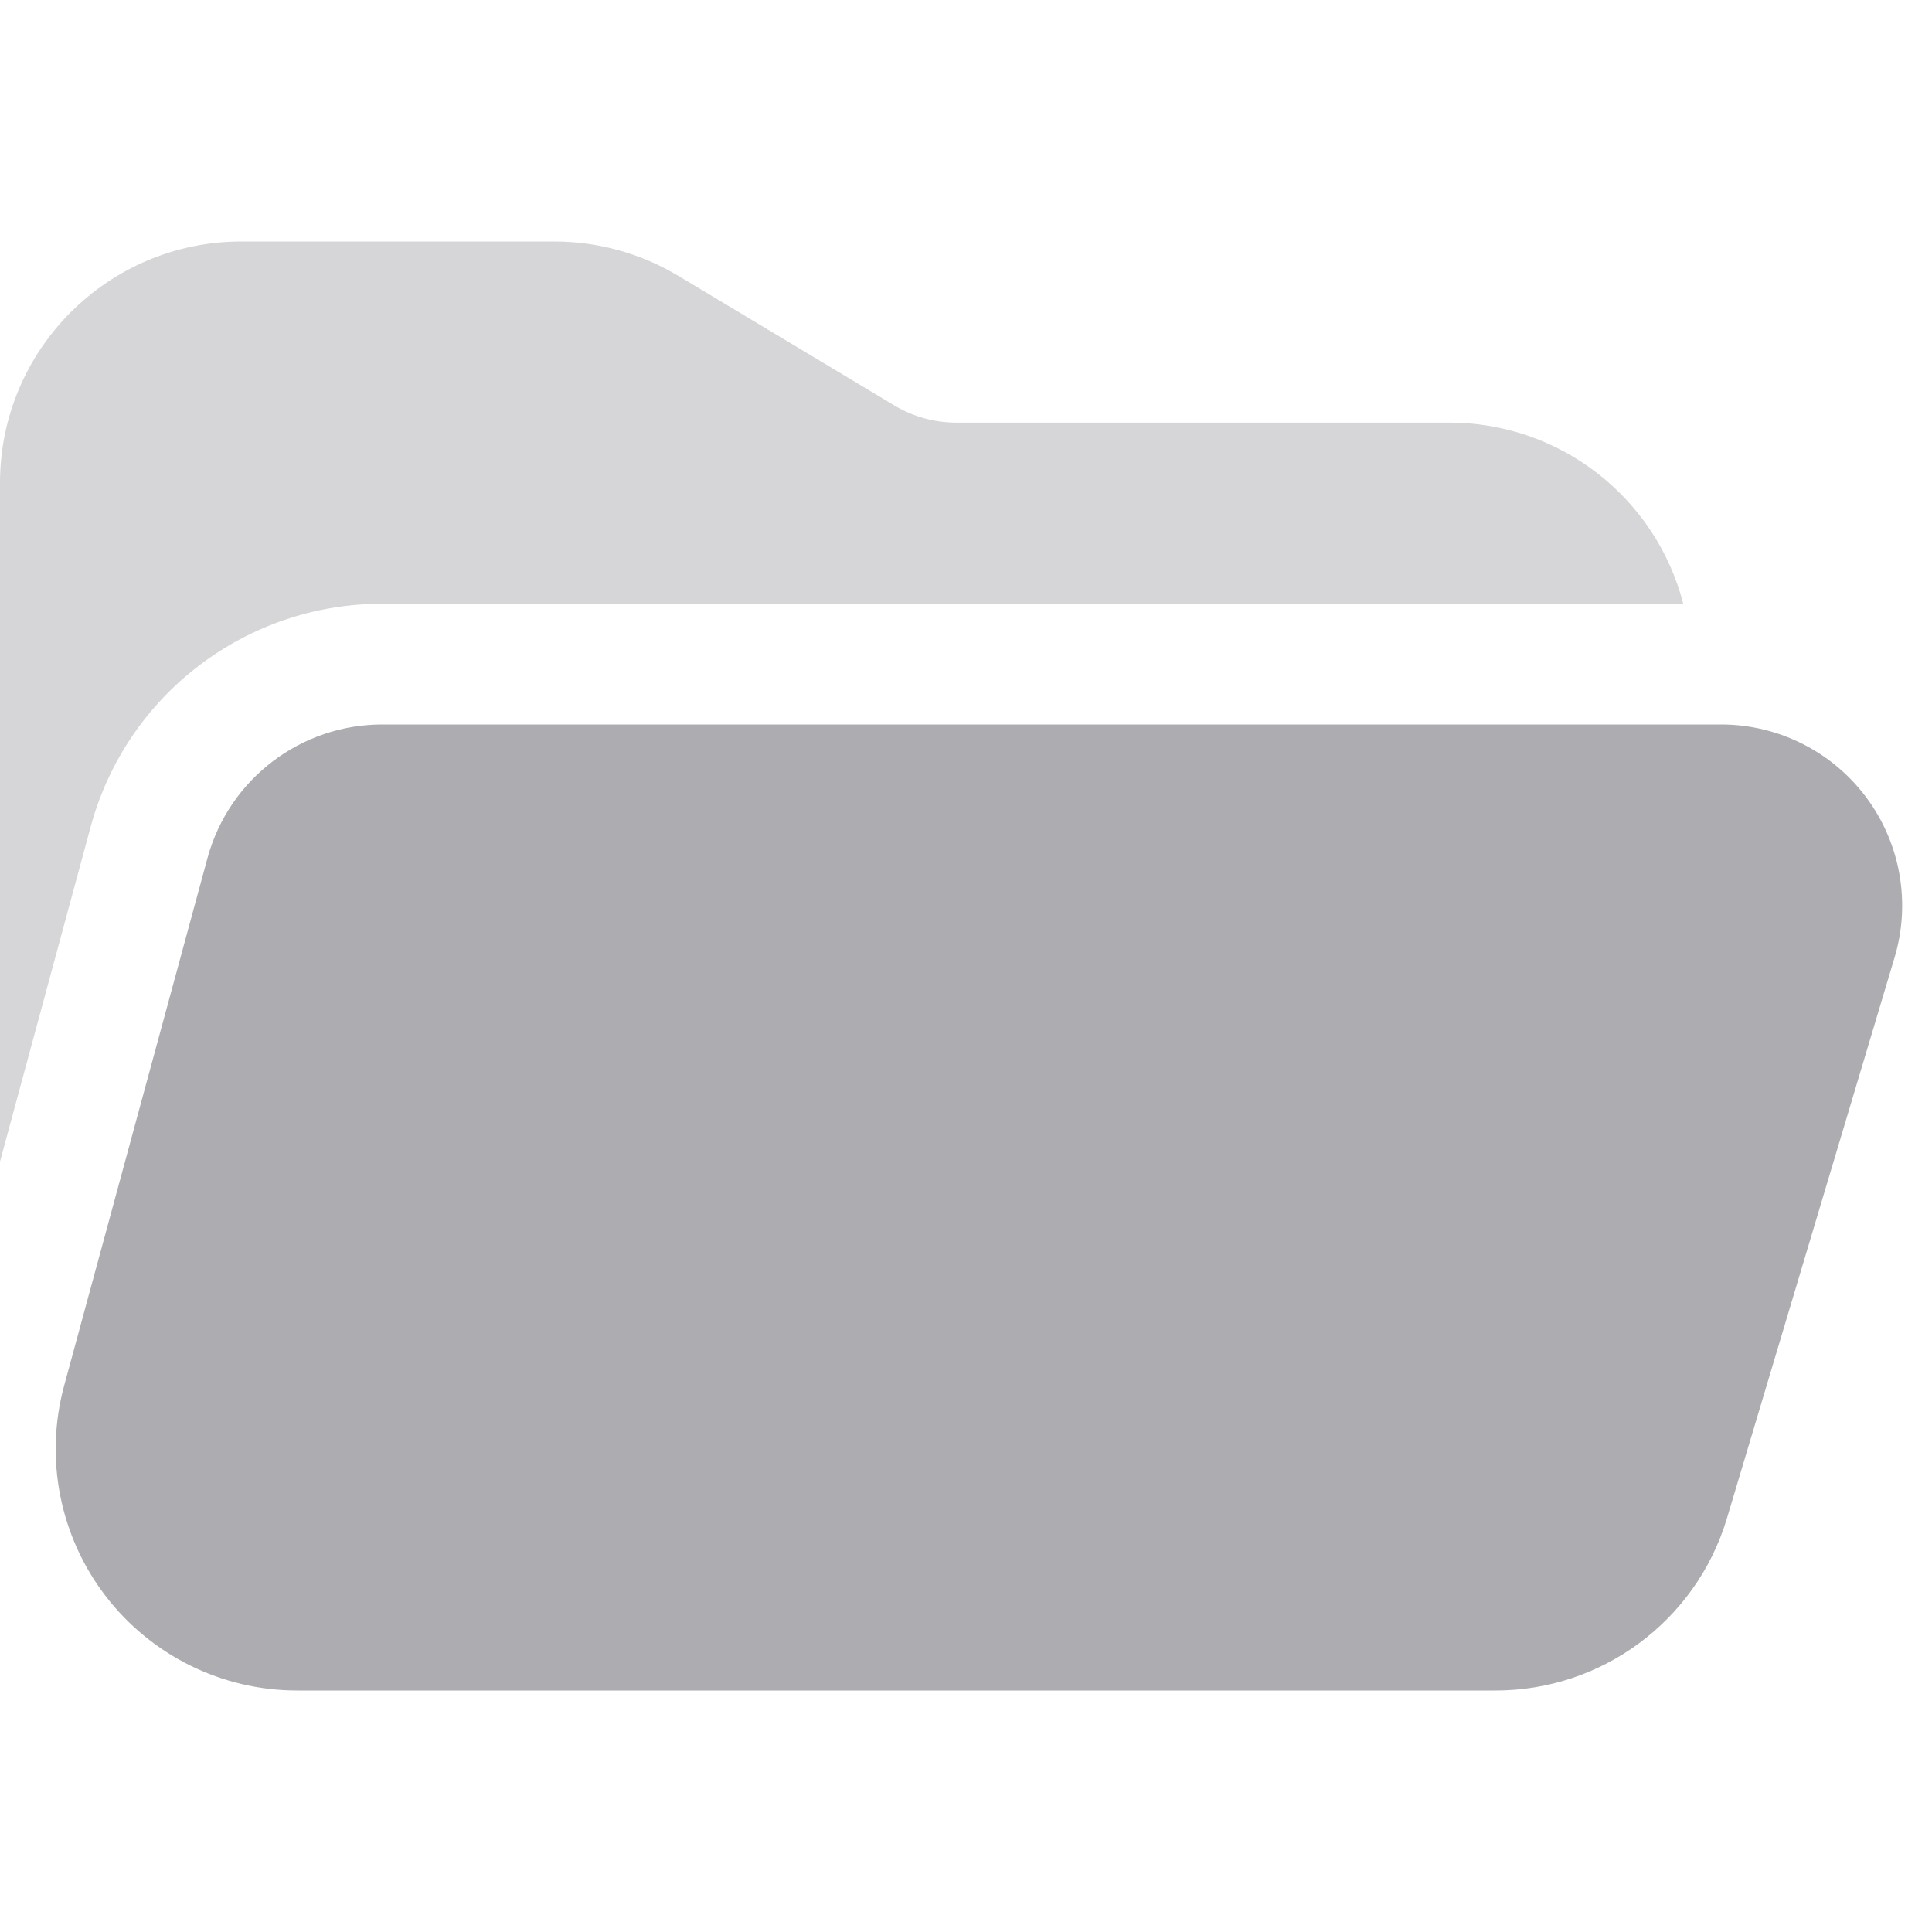
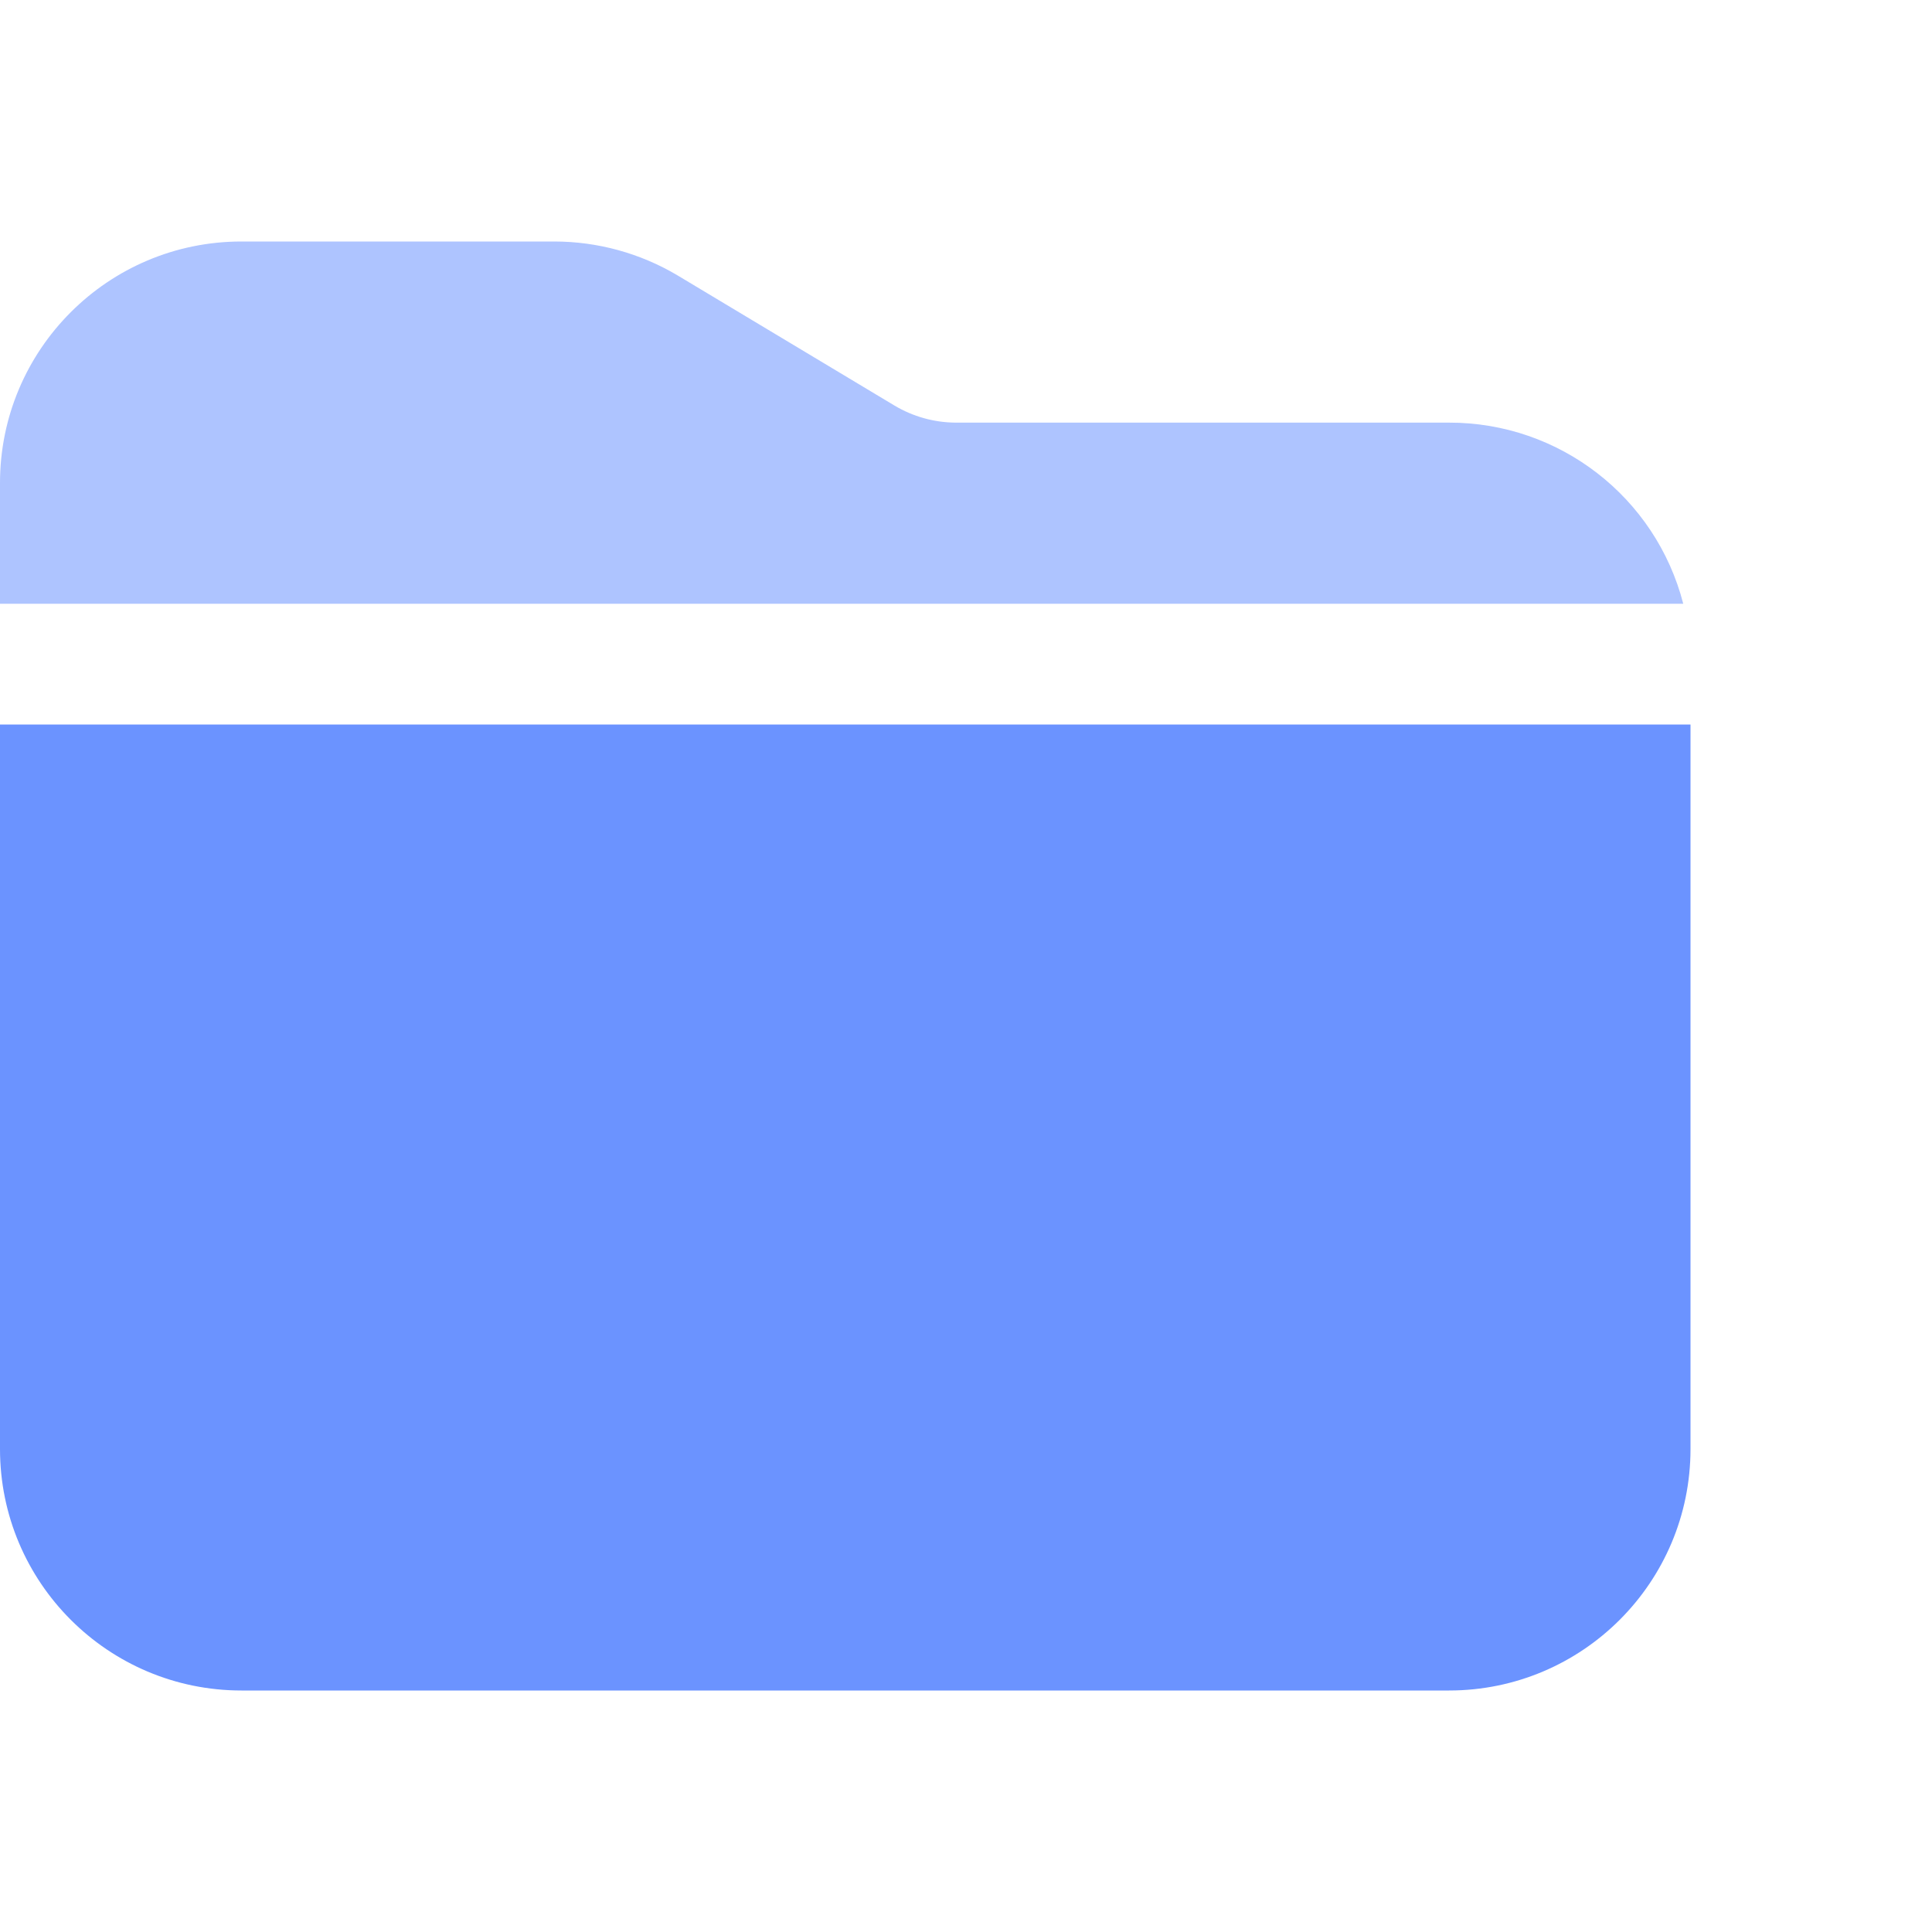
<svg xmlns="http://www.w3.org/2000/svg" width="16" height="16" fill="none" viewBox="0 0 16 16">
-   <path fill="#adadb1" d="M14.26 6a1.5 1.5 0 0 1 1.43 1.93l-1.39 4.65A2 2 0 0 1 12.38 14H2.46a2 2 0 0 1-1.93-2.52L1.72 7.1A1.5 1.5 0 0 1 3.17 6z" class="fg" />
-   <path fill="#adadb1" d="M4.59 2a2 2 0 0 1 1.02.28l1.8 1.08a1 1 0 0 0 .5.14H12A2 2 0 0 1 13.94 5H3.17A2.5 2.5 0 0 0 .75 6.85L0 9.62V4a2 2 0 0 1 2-2z" class="bg" opacity=".5" />
+   <path fill="#6b93ff" d="M14 12a2 2 0 0 1-2 2H2a2 2 0 0 1-2-2V6h14z" class="fg" />
+   <path fill="#6b93ff" d="M4.59 2a2 2 0 0 1 1.02.28l1.8 1.08a1 1 0 0 0 .5.14H12A2 2 0 0 1 13.94 5H0V4a2 2 0 0 1 2-2z" class="bg" opacity=".55" />
</svg>
